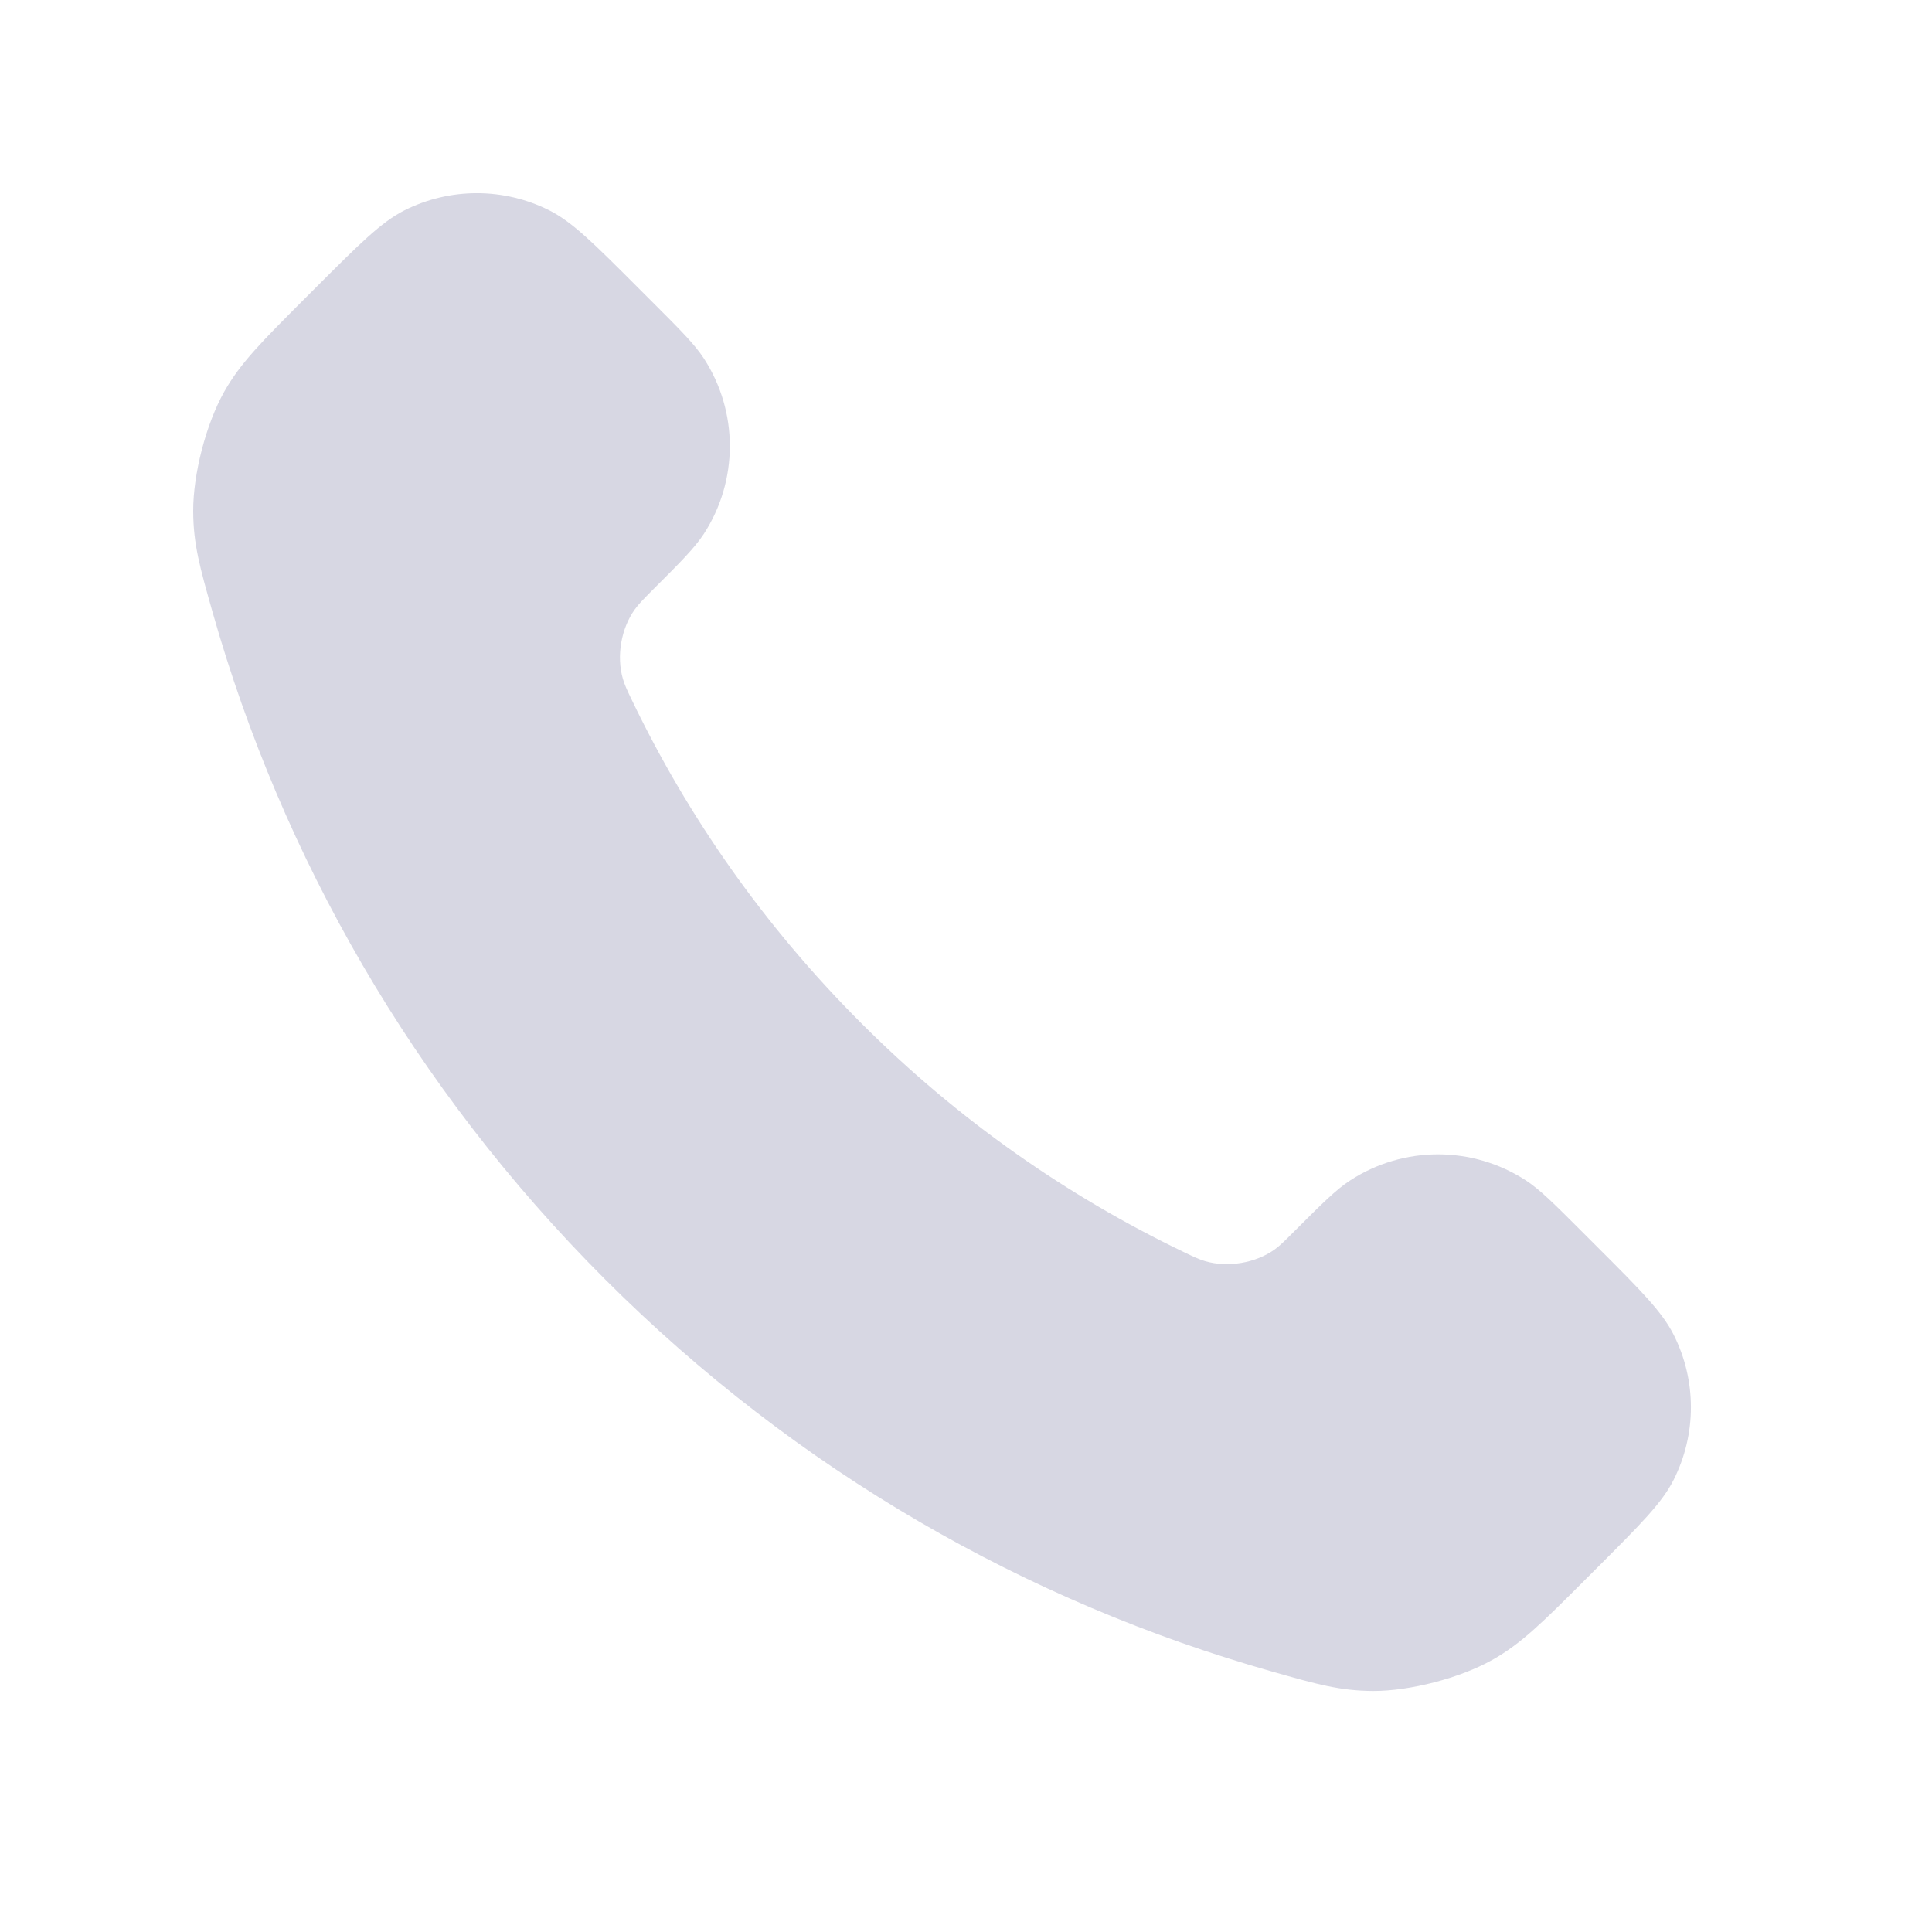
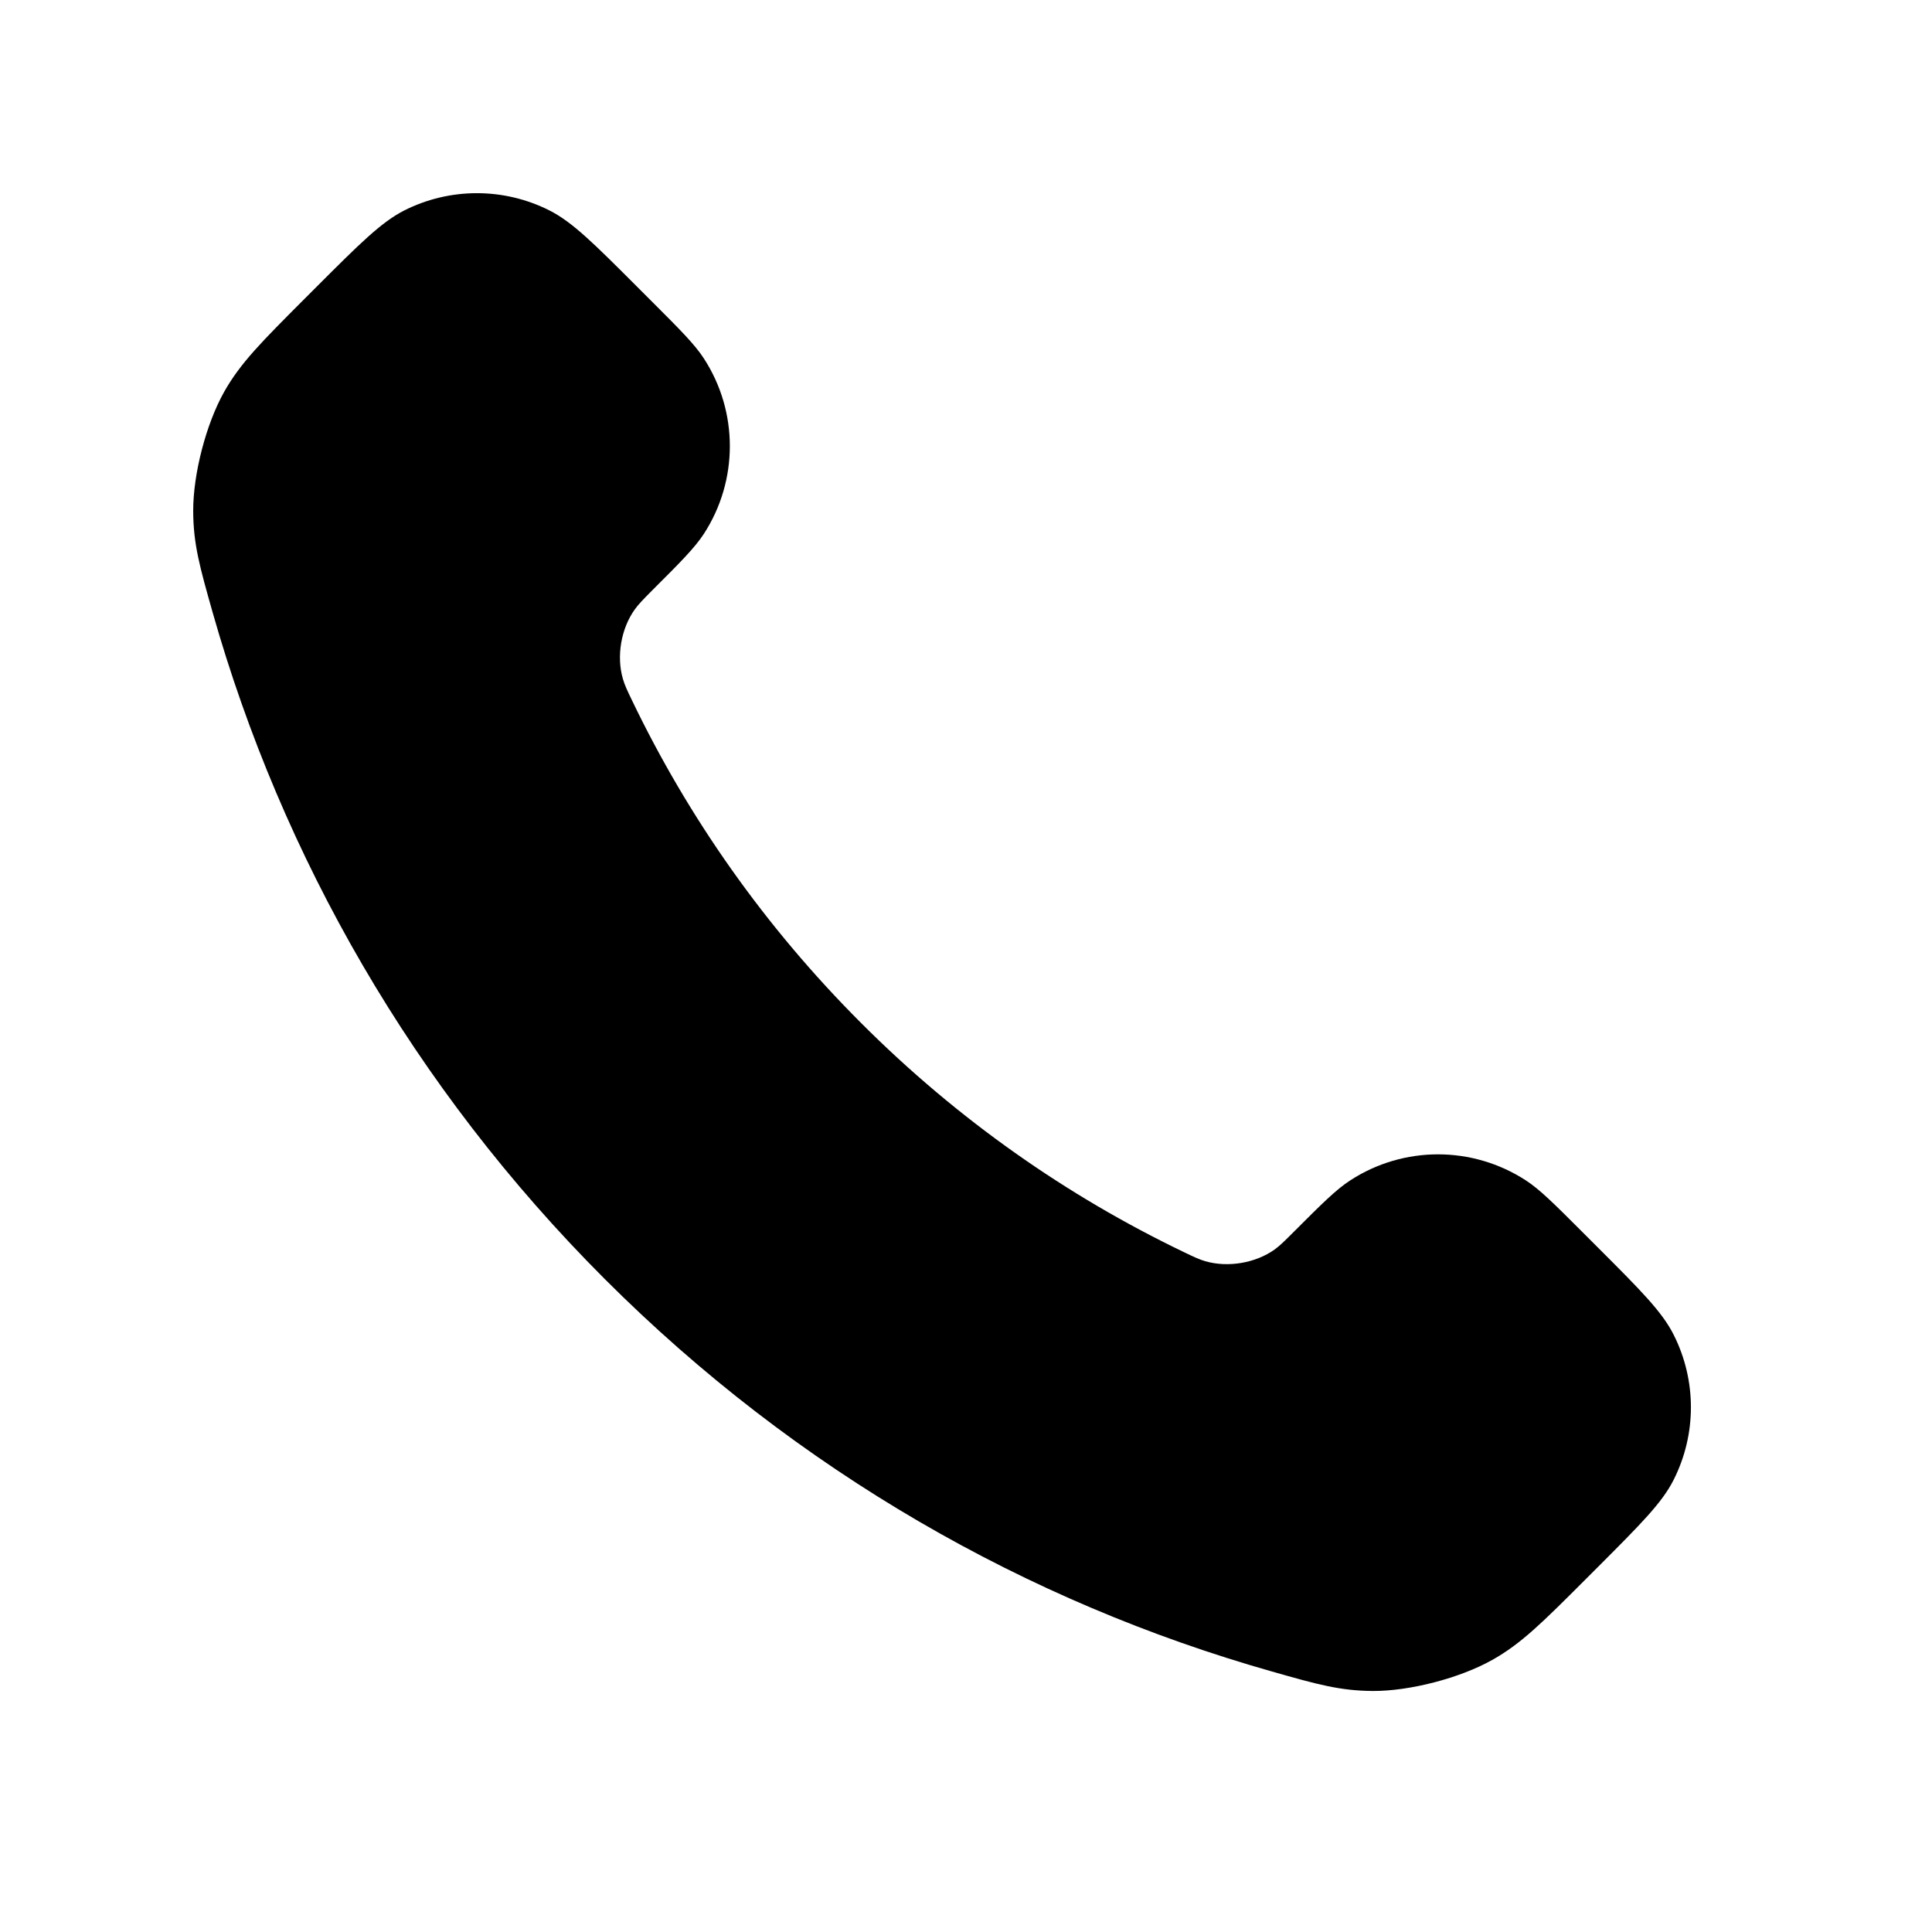
<svg xmlns="http://www.w3.org/2000/svg" width="20" height="20" viewBox="0 0 20 20" fill="none">
-   <path d="M6.542 7.249C7.122 8.457 7.913 9.589 8.914 10.59C9.915 11.592 11.048 12.382 12.256 12.962C12.36 13.012 12.412 13.037 12.477 13.056C12.711 13.124 12.998 13.076 13.196 12.934C13.251 12.894 13.299 12.846 13.394 12.751C13.685 12.46 13.831 12.314 13.978 12.219C14.53 11.86 15.242 11.86 15.795 12.219C15.941 12.314 16.087 12.46 16.378 12.751L16.541 12.914C16.983 13.356 17.205 13.578 17.325 13.816C17.564 14.289 17.564 14.847 17.325 15.32C17.205 15.558 16.983 15.779 16.541 16.222L16.409 16.354C15.968 16.795 15.747 17.016 15.447 17.184C15.114 17.371 14.597 17.506 14.215 17.505C13.871 17.503 13.636 17.437 13.166 17.303C10.638 16.586 8.252 15.232 6.262 13.242C4.272 11.252 2.919 8.867 2.201 6.339C2.068 5.869 2.001 5.633 2 5.289C1.999 4.907 2.133 4.39 2.32 4.057C2.489 3.757 2.71 3.537 3.151 3.095L3.282 2.964C3.725 2.521 3.947 2.3 4.184 2.179C4.657 1.94 5.216 1.94 5.689 2.179C5.927 2.3 6.148 2.521 6.591 2.964L6.753 3.126C7.045 3.418 7.19 3.563 7.286 3.71C7.645 4.262 7.645 4.974 7.286 5.527C7.19 5.673 7.045 5.819 6.753 6.11C6.658 6.206 6.611 6.253 6.571 6.309C6.429 6.507 6.38 6.794 6.448 7.027C6.467 7.093 6.492 7.145 6.542 7.249Z" fill="#D7D7E3" />
+   <path d="M6.542 7.249C7.122 8.457 7.913 9.589 8.914 10.59C9.915 11.592 11.048 12.382 12.256 12.962C12.36 13.012 12.412 13.037 12.477 13.056C12.711 13.124 12.998 13.076 13.196 12.934C13.251 12.894 13.299 12.846 13.394 12.751C13.685 12.46 13.831 12.314 13.978 12.219C14.53 11.86 15.242 11.86 15.795 12.219C15.941 12.314 16.087 12.46 16.378 12.751L16.541 12.914C16.983 13.356 17.205 13.578 17.325 13.816C17.564 14.289 17.564 14.847 17.325 15.32C17.205 15.558 16.983 15.779 16.541 16.222L16.409 16.354C15.968 16.795 15.747 17.016 15.447 17.184C15.114 17.371 14.597 17.506 14.215 17.505C13.871 17.503 13.636 17.437 13.166 17.303C10.638 16.586 8.252 15.232 6.262 13.242C4.272 11.252 2.919 8.867 2.201 6.339C2.068 5.869 2.001 5.633 2 5.289C1.999 4.907 2.133 4.39 2.32 4.057C2.489 3.757 2.71 3.537 3.151 3.095L3.282 2.964C3.725 2.521 3.947 2.3 4.184 2.179C4.657 1.94 5.216 1.94 5.689 2.179C5.927 2.3 6.148 2.521 6.591 2.964L6.753 3.126C7.045 3.418 7.19 3.563 7.286 3.71C7.645 4.262 7.645 4.974 7.286 5.527C7.19 5.673 7.045 5.819 6.753 6.11C6.658 6.206 6.611 6.253 6.571 6.309C6.429 6.507 6.38 6.794 6.448 7.027C6.467 7.093 6.492 7.145 6.542 7.249Z" fill="currentColor" />
</svg>
